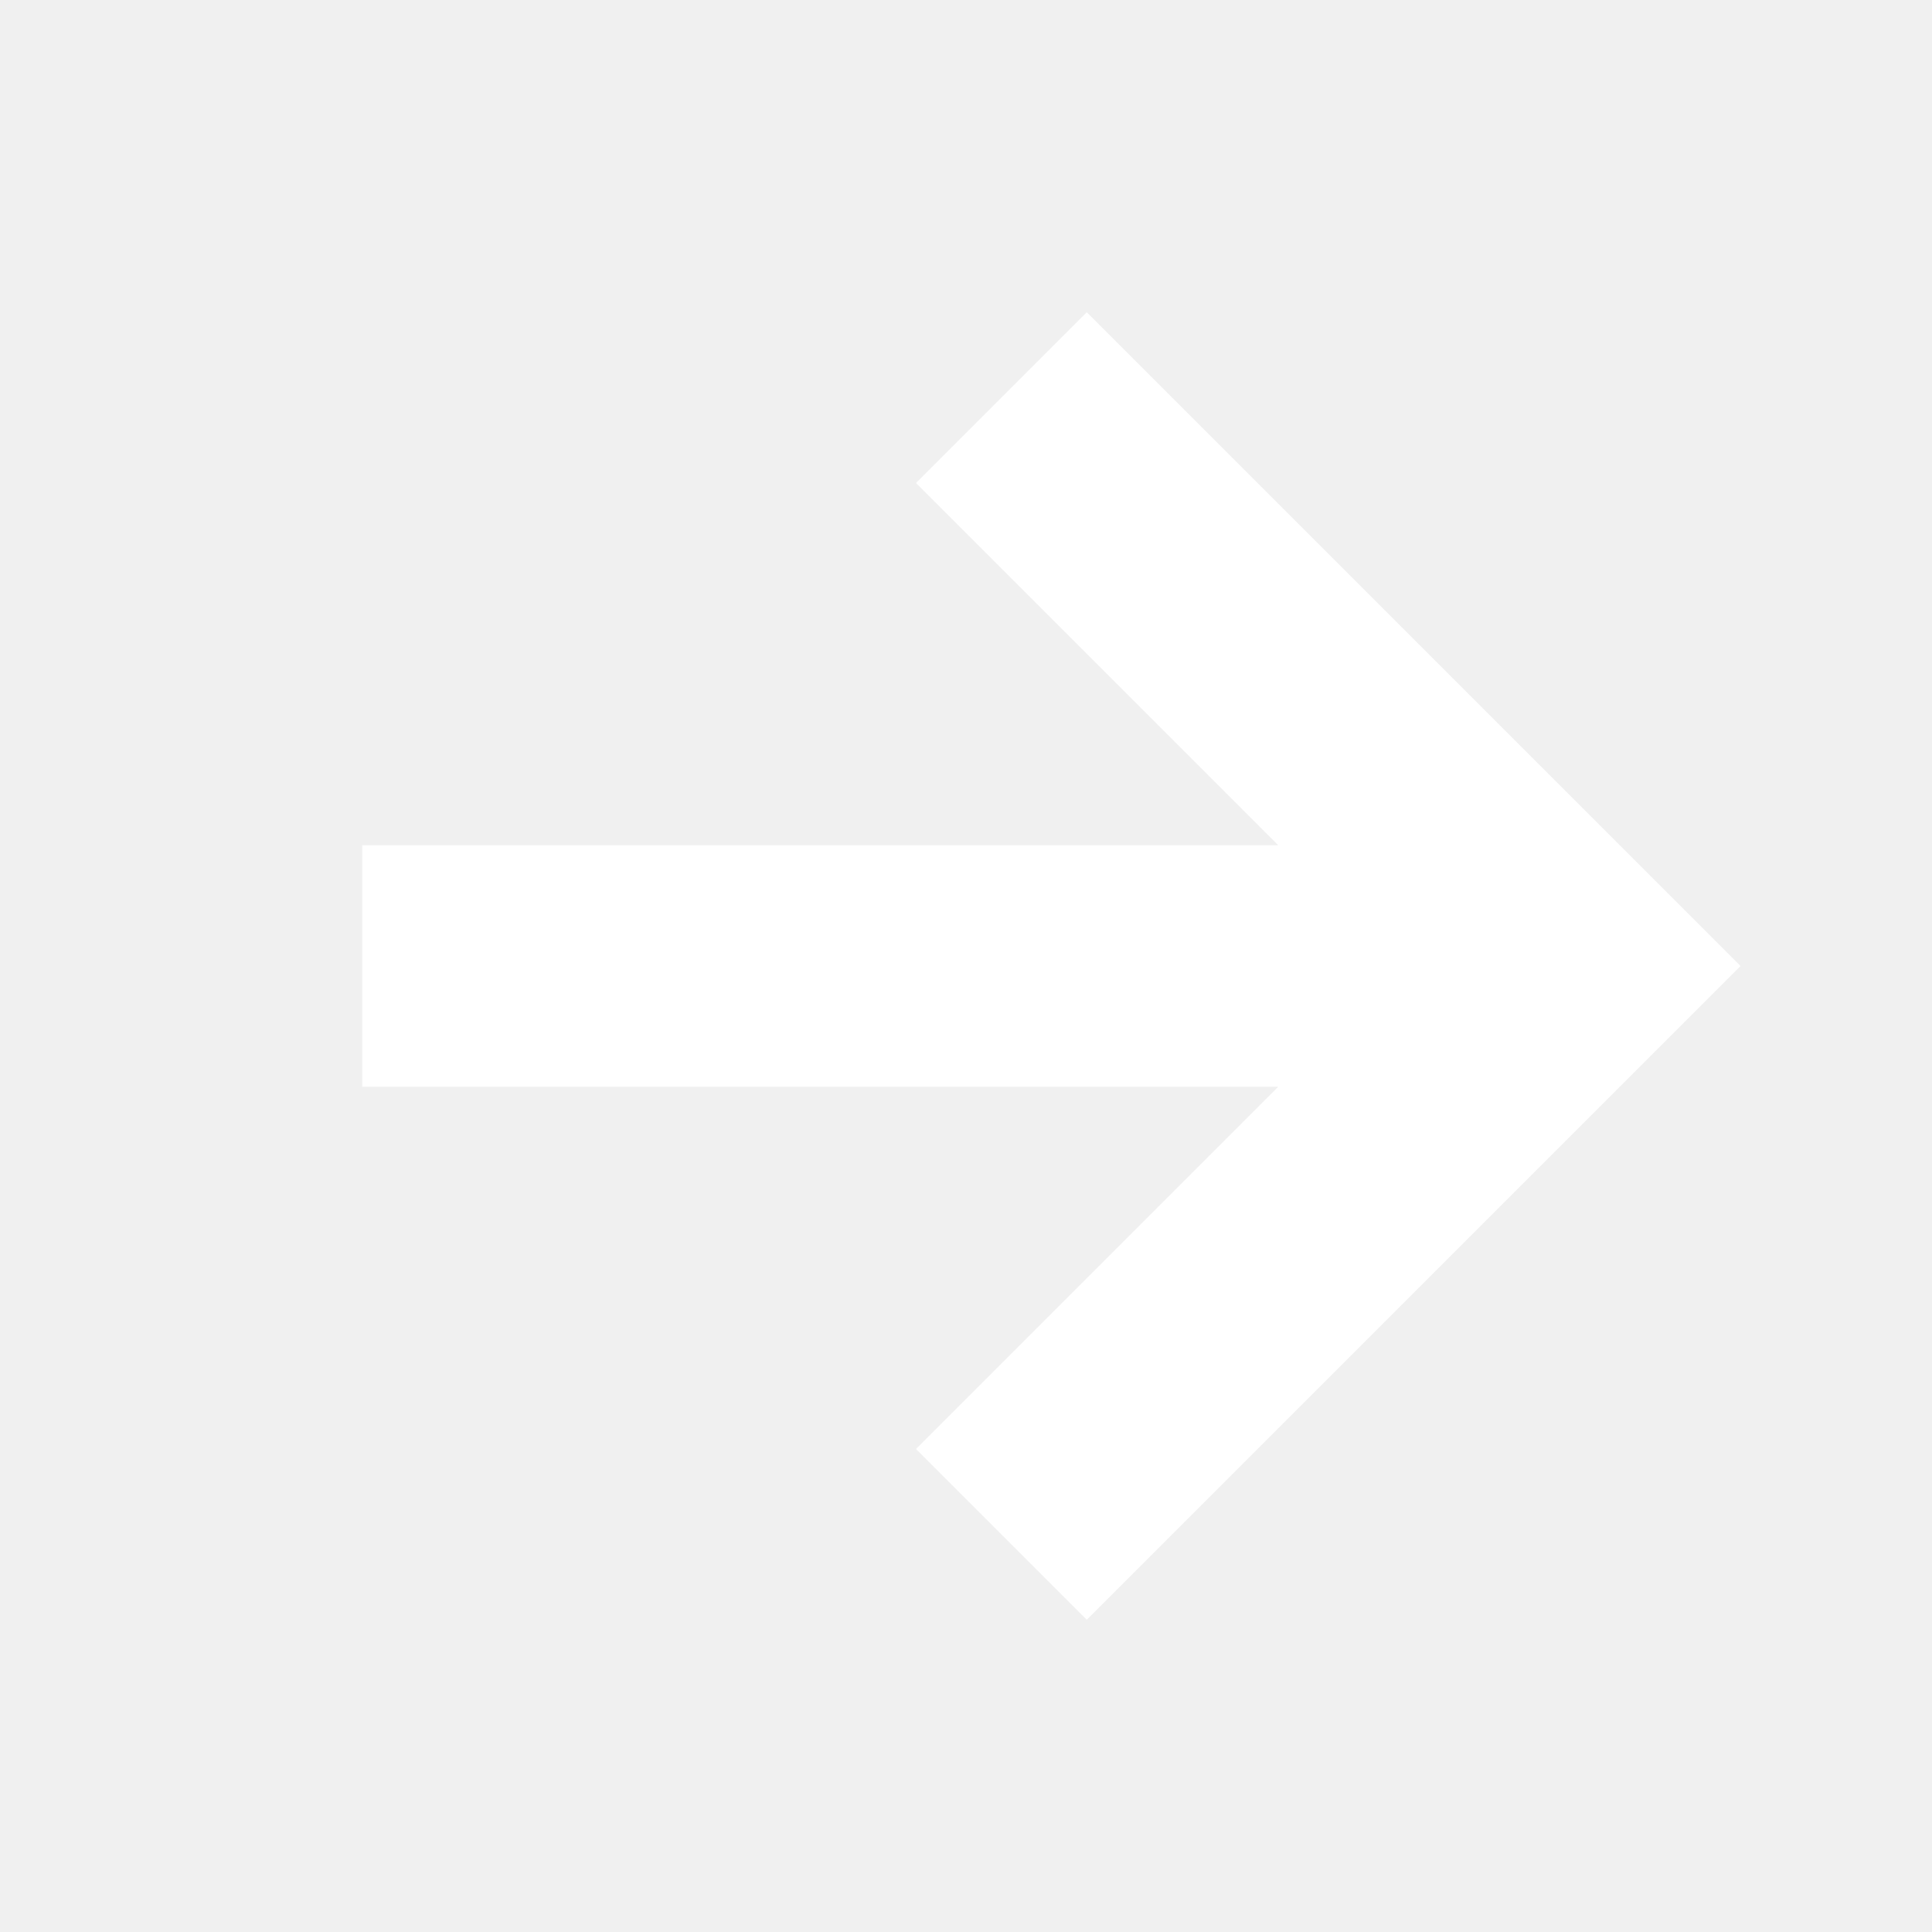
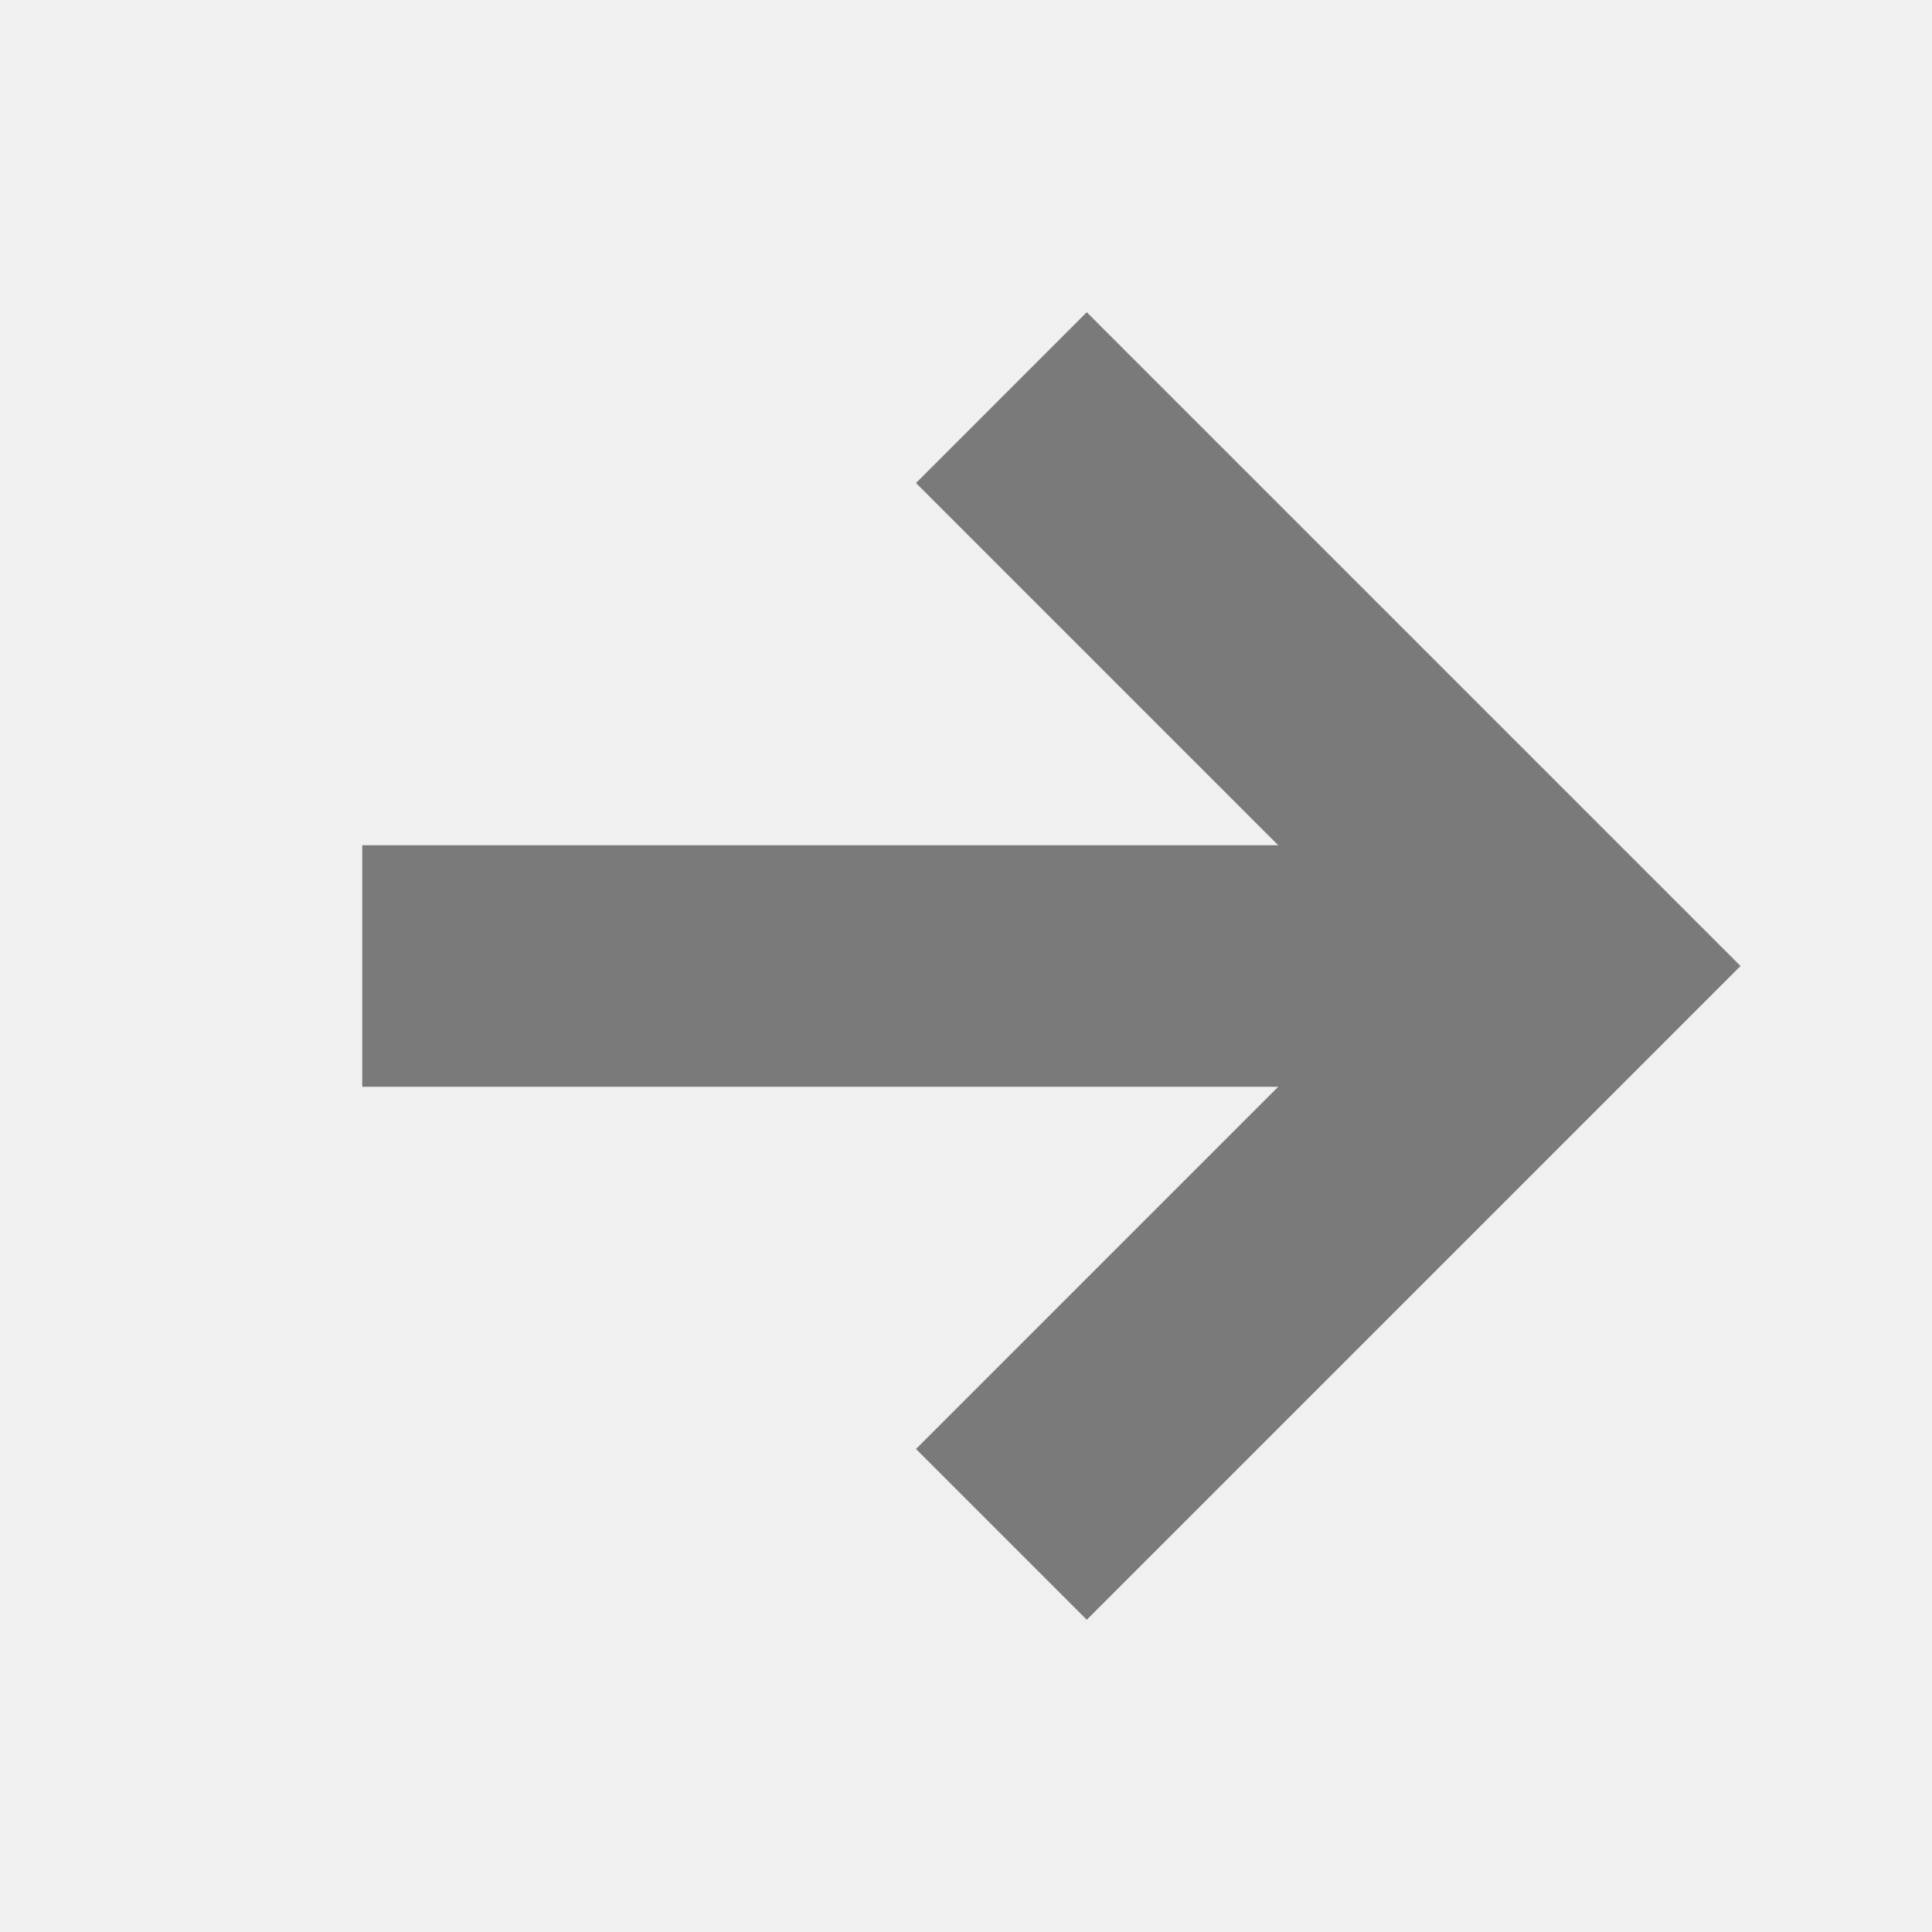
<svg xmlns="http://www.w3.org/2000/svg" width="24" height="24" viewBox="0 0 16 16" aria-hidden="true" focusable="false" class="Icon Icon--arrow-right">
  <g fill-rule="evenodd">
    <rect fill="none" stroke="none" x="0" y="0" width="24" height="24" />
-     <path fill="none" stroke="white" stroke-linecap="square" stroke-linejoin="miter" stroke-width="2" d="M9 4l4 4-4 4m3-4H3h9z" />
+     <path fill="none" stroke="#7a7a7a" stroke-linecap="square" stroke-linejoin="miter" stroke-width="2" d="M9 4l4 4-4 4m3-4H3h9z" />
  </g>
</svg>
